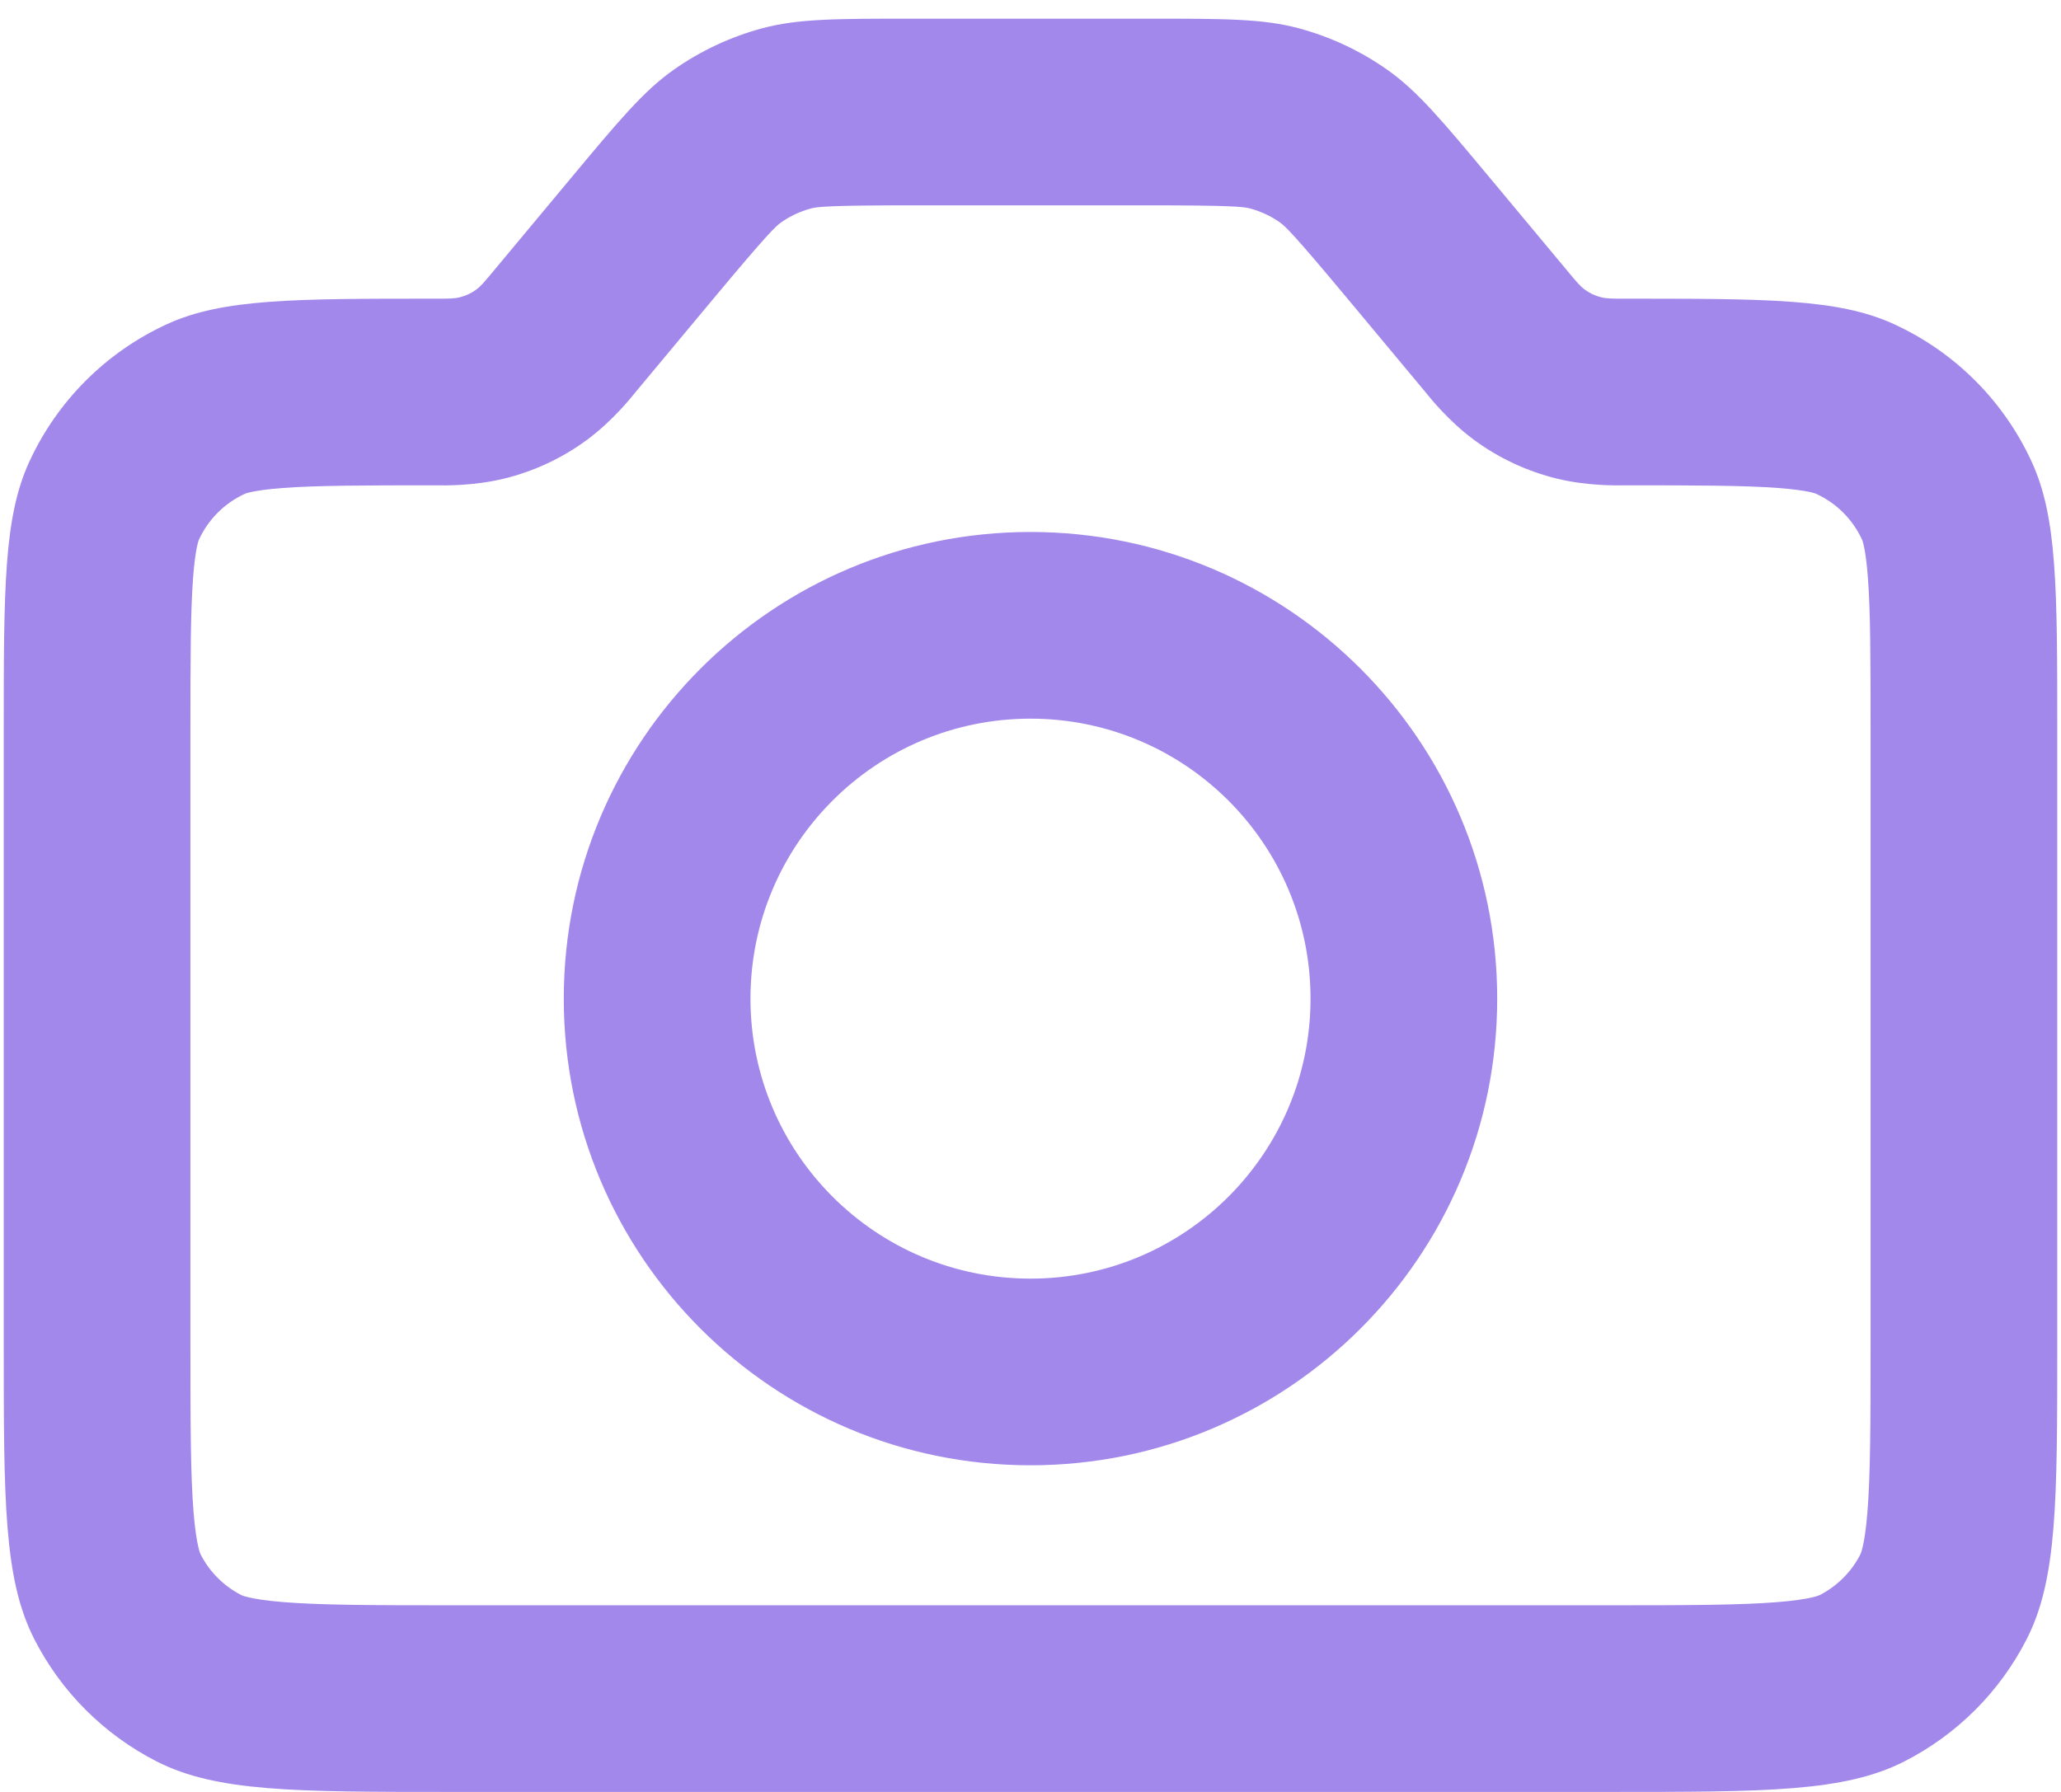
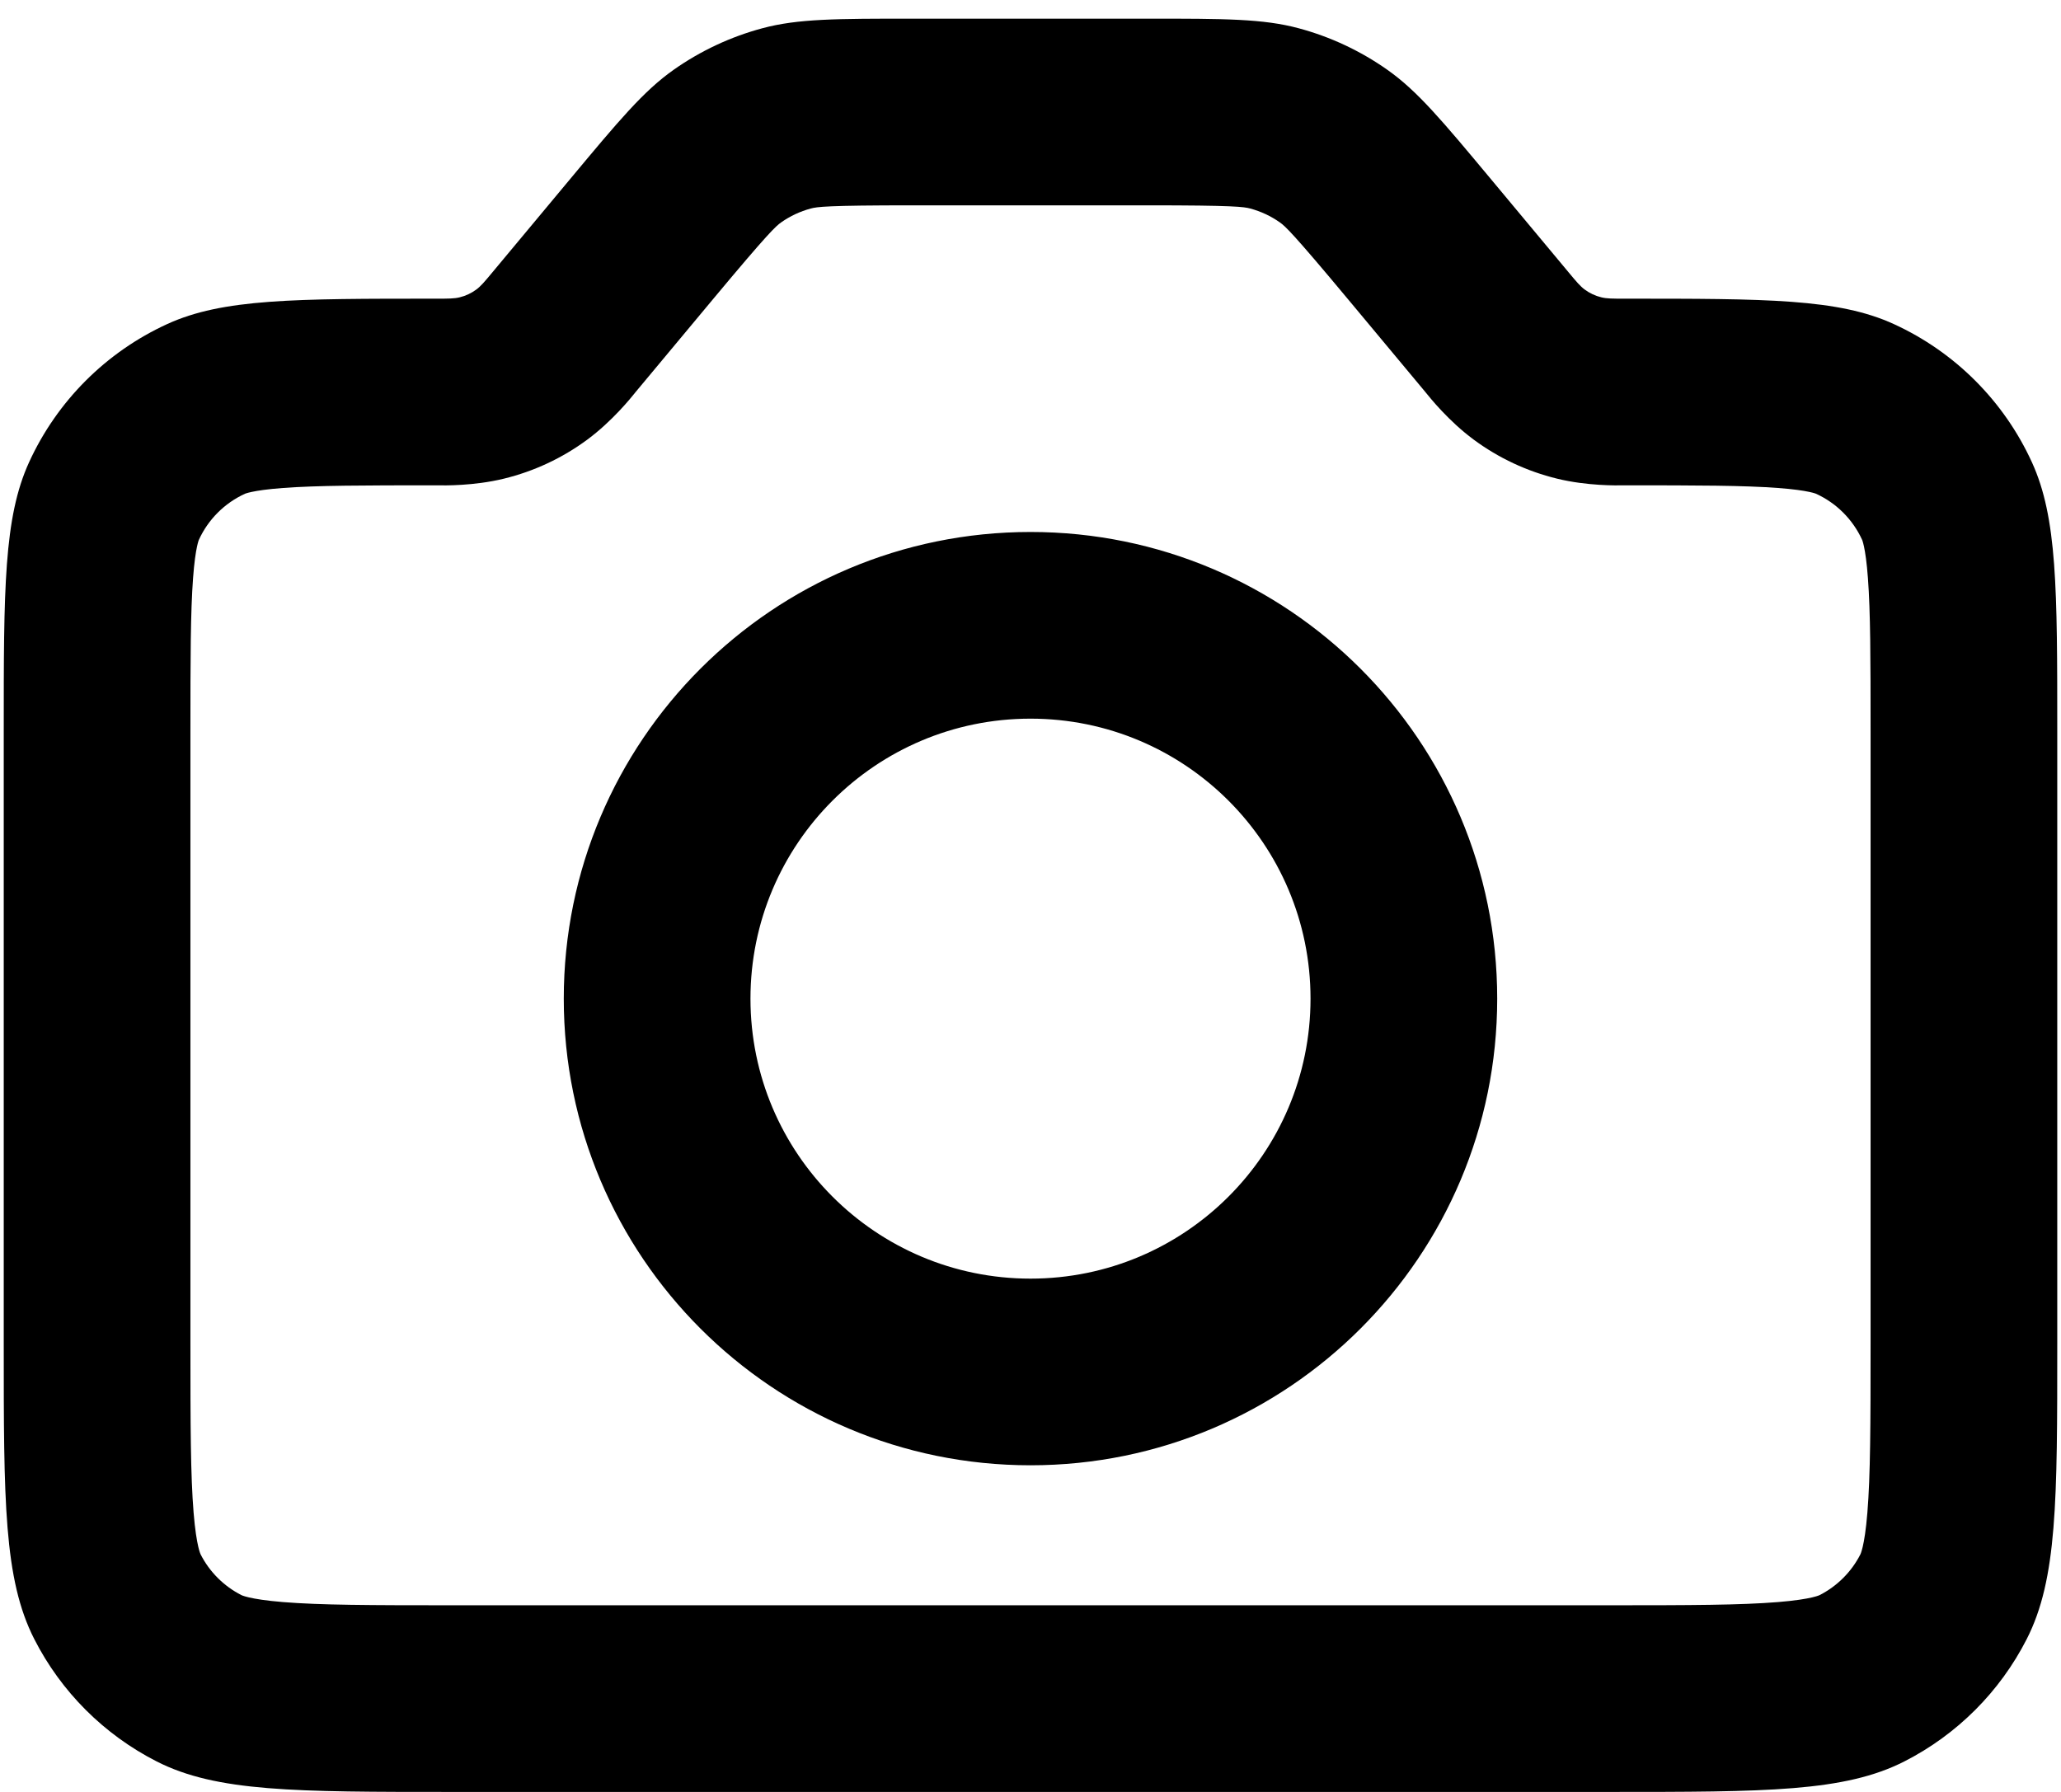
- <svg xmlns="http://www.w3.org/2000/svg" viewBox="0 0 92 80" fill="none">
-   <path fill-rule="evenodd" clip-rule="evenodd" d="M83.5 32.658V60C83.5 63.638 83.493 65.865 83.357 67.531C83.294 68.308 83.214 68.778 83.147 69.063C83.115 69.198 83.088 69.282 83.072 69.327C83.057 69.37 83.046 69.392 83.046 69.392C82.646 70.176 82.009 70.813 81.225 71.213C81.225 71.213 81.203 71.224 81.16 71.239C81.115 71.255 81.031 71.282 80.896 71.314C80.611 71.381 80.141 71.461 79.365 71.524C77.698 71.66 75.471 71.667 71.833 71.667H20.166C16.529 71.667 14.302 71.66 12.635 71.524C11.859 71.461 11.389 71.381 11.104 71.314C10.968 71.282 10.885 71.255 10.84 71.239C10.796 71.224 10.775 71.213 10.775 71.213C9.991 70.813 9.353 70.176 8.954 69.392C8.954 69.392 8.943 69.37 8.928 69.327C8.911 69.282 8.885 69.198 8.853 69.063C8.786 68.778 8.706 68.308 8.642 67.531C8.506 65.865 8.5 63.638 8.5 60V32.658C8.5 29.351 8.505 27.327 8.618 25.807C8.671 25.099 8.737 24.668 8.794 24.403C8.821 24.277 8.843 24.199 8.857 24.157C8.864 24.135 8.869 24.121 8.872 24.113L8.877 24.101C9.293 23.191 10.024 22.46 10.934 22.044L10.947 22.039C10.954 22.036 10.968 22.031 10.99 22.024C11.032 22.01 11.11 21.988 11.236 21.961C11.501 21.904 11.932 21.838 12.64 21.785C14.16 21.672 16.184 21.667 19.491 21.667L19.534 21.668C19.805 21.673 21.148 21.698 22.492 21.37C23.838 21.042 25.105 20.449 26.219 19.625C27.33 18.802 28.171 17.755 28.341 17.543L28.367 17.509L31.821 13.365C34.315 10.373 34.634 10.095 34.873 9.926C35.272 9.645 35.718 9.437 36.189 9.31C36.471 9.234 36.89 9.167 40.784 9.167H51.216C55.11 9.167 55.528 9.234 55.811 9.31C56.282 9.437 56.727 9.645 57.127 9.926C57.366 10.095 57.685 10.373 60.178 13.365L63.632 17.509L63.659 17.543C63.829 17.754 64.669 18.802 65.781 19.625C66.895 20.449 68.162 21.042 69.508 21.37C70.851 21.698 72.194 21.673 72.466 21.668L72.508 21.667C75.815 21.667 77.84 21.672 79.359 21.785C80.067 21.838 80.499 21.904 80.764 21.961C80.89 21.988 80.968 22.01 81.01 22.024C81.031 22.031 81.045 22.036 81.053 22.039L81.066 22.044C81.976 22.46 82.706 23.191 83.123 24.101L83.128 24.113C83.131 24.121 83.136 24.135 83.143 24.157C83.156 24.199 83.179 24.277 83.206 24.403C83.262 24.668 83.329 25.099 83.381 25.807C83.495 27.327 83.5 29.351 83.5 32.658ZM0.167 32.658C0.167 26.294 0.167 23.112 1.298 20.636C2.547 17.905 4.738 15.714 7.469 14.465C9.945 13.334 13.127 13.334 19.491 13.334C20.013 13.334 20.274 13.334 20.518 13.274C20.787 13.209 21.04 13.09 21.263 12.925C21.464 12.776 21.631 12.576 21.966 12.175L25.42 8.03C27.624 5.385 28.726 4.062 30.077 3.111C31.274 2.269 32.61 1.643 34.024 1.263C35.619 0.833 37.341 0.833 40.784 0.833H51.216C54.659 0.833 56.381 0.833 57.976 1.263C59.39 1.643 60.725 2.269 61.922 3.111C63.274 4.062 64.376 5.385 66.58 8.03L70.034 12.175C70.368 12.576 70.535 12.776 70.737 12.925C70.959 13.09 71.213 13.209 71.482 13.274C71.725 13.334 71.986 13.334 72.508 13.334C78.873 13.334 82.055 13.334 84.531 14.465C87.262 15.714 89.453 17.905 90.701 20.636C91.833 23.112 91.833 26.294 91.833 32.658V60C91.833 67.001 91.833 70.501 90.471 73.175C89.272 75.527 87.36 77.439 85.008 78.638C82.334 80 78.834 80 71.833 80H20.166C13.166 80 9.666 80 6.992 78.638C4.64 77.439 2.727 75.527 1.529 73.175C0.167 70.501 0.167 67.001 0.167 60V32.658ZM58.5 44.584C58.5 51.487 52.903 57.084 46 57.084C39.096 57.084 33.5 51.487 33.5 44.584C33.5 37.68 39.096 32.084 46 32.084C52.903 32.084 58.5 37.68 58.5 44.584ZM66.833 44.584C66.833 56.089 57.506 65.417 46 65.417C34.494 65.417 25.166 56.089 25.166 44.584C25.166 33.078 34.494 23.75 46 23.75C57.506 23.75 66.833 33.078 66.833 44.584Z" fill="#A388EC" />
+ <svg xmlns="http://www.w3.org/2000/svg" viewBox="0 0 92 80">
+   <path fill-rule="evenodd" clip-rule="evenodd" d="M83.5 32.658V60C83.5 63.638 83.493 65.865 83.357 67.531C83.294 68.308 83.214 68.778 83.147 69.063C83.115 69.198 83.088 69.282 83.072 69.327C83.057 69.37 83.046 69.392 83.046 69.392C82.646 70.176 82.009 70.813 81.225 71.213C81.225 71.213 81.203 71.224 81.16 71.239C81.115 71.255 81.031 71.282 80.896 71.314C80.611 71.381 80.141 71.461 79.365 71.524C77.698 71.66 75.471 71.667 71.833 71.667H20.166C16.529 71.667 14.302 71.66 12.635 71.524C11.859 71.461 11.389 71.381 11.104 71.314C10.968 71.282 10.885 71.255 10.84 71.239C10.796 71.224 10.775 71.213 10.775 71.213C9.991 70.813 9.353 70.176 8.954 69.392C8.954 69.392 8.943 69.37 8.928 69.327C8.911 69.282 8.885 69.198 8.853 69.063C8.786 68.778 8.706 68.308 8.642 67.531C8.506 65.865 8.5 63.638 8.5 60V32.658C8.5 29.351 8.505 27.327 8.618 25.807C8.671 25.099 8.737 24.668 8.794 24.403C8.821 24.277 8.843 24.199 8.857 24.157C8.864 24.135 8.869 24.121 8.872 24.113L8.877 24.101C9.293 23.191 10.024 22.46 10.934 22.044L10.947 22.039C10.954 22.036 10.968 22.031 10.99 22.024C11.032 22.01 11.11 21.988 11.236 21.961C11.501 21.904 11.932 21.838 12.64 21.785C14.16 21.672 16.184 21.667 19.491 21.667L19.534 21.668C19.805 21.673 21.148 21.698 22.492 21.37C23.838 21.042 25.105 20.449 26.219 19.625C27.33 18.802 28.171 17.755 28.341 17.543L28.367 17.509L31.821 13.365C34.315 10.373 34.634 10.095 34.873 9.926C35.272 9.645 35.718 9.437 36.189 9.31C36.471 9.234 36.89 9.167 40.784 9.167H51.216C55.11 9.167 55.528 9.234 55.811 9.31C56.282 9.437 56.727 9.645 57.127 9.926C57.366 10.095 57.685 10.373 60.178 13.365L63.632 17.509L63.659 17.543C63.829 17.754 64.669 18.802 65.781 19.625C66.895 20.449 68.162 21.042 69.508 21.37C70.851 21.698 72.194 21.673 72.466 21.668L72.508 21.667C75.815 21.667 77.84 21.672 79.359 21.785C80.067 21.838 80.499 21.904 80.764 21.961C80.89 21.988 80.968 22.01 81.01 22.024C81.031 22.031 81.045 22.036 81.053 22.039L81.066 22.044C81.976 22.46 82.706 23.191 83.123 24.101L83.128 24.113C83.131 24.121 83.136 24.135 83.143 24.157C83.156 24.199 83.179 24.277 83.206 24.403C83.262 24.668 83.329 25.099 83.381 25.807C83.495 27.327 83.5 29.351 83.5 32.658ZM0.167 32.658C0.167 26.294 0.167 23.112 1.298 20.636C2.547 17.905 4.738 15.714 7.469 14.465C9.945 13.334 13.127 13.334 19.491 13.334C20.013 13.334 20.274 13.334 20.518 13.274C20.787 13.209 21.04 13.09 21.263 12.925C21.464 12.776 21.631 12.576 21.966 12.175L25.42 8.03C27.624 5.385 28.726 4.062 30.077 3.111C31.274 2.269 32.61 1.643 34.024 1.263C35.619 0.833 37.341 0.833 40.784 0.833H51.216C54.659 0.833 56.381 0.833 57.976 1.263C59.39 1.643 60.725 2.269 61.922 3.111C63.274 4.062 64.376 5.385 66.58 8.03L70.034 12.175C70.368 12.576 70.535 12.776 70.737 12.925C70.959 13.09 71.213 13.209 71.482 13.274C71.725 13.334 71.986 13.334 72.508 13.334C78.873 13.334 82.055 13.334 84.531 14.465C87.262 15.714 89.453 17.905 90.701 20.636C91.833 23.112 91.833 26.294 91.833 32.658V60C91.833 67.001 91.833 70.501 90.471 73.175C89.272 75.527 87.36 77.439 85.008 78.638C82.334 80 78.834 80 71.833 80H20.166C13.166 80 9.666 80 6.992 78.638C4.64 77.439 2.727 75.527 1.529 73.175C0.167 70.501 0.167 67.001 0.167 60V32.658ZM58.5 44.584C58.5 51.487 52.903 57.084 46 57.084C39.096 57.084 33.5 51.487 33.5 44.584C33.5 37.68 39.096 32.084 46 32.084C52.903 32.084 58.5 37.68 58.5 44.584ZM66.833 44.584C66.833 56.089 57.506 65.417 46 65.417C34.494 65.417 25.166 56.089 25.166 44.584C25.166 33.078 34.494 23.75 46 23.75C57.506 23.75 66.833 33.078 66.833 44.584Z" fill="currentColor" />
</svg>
